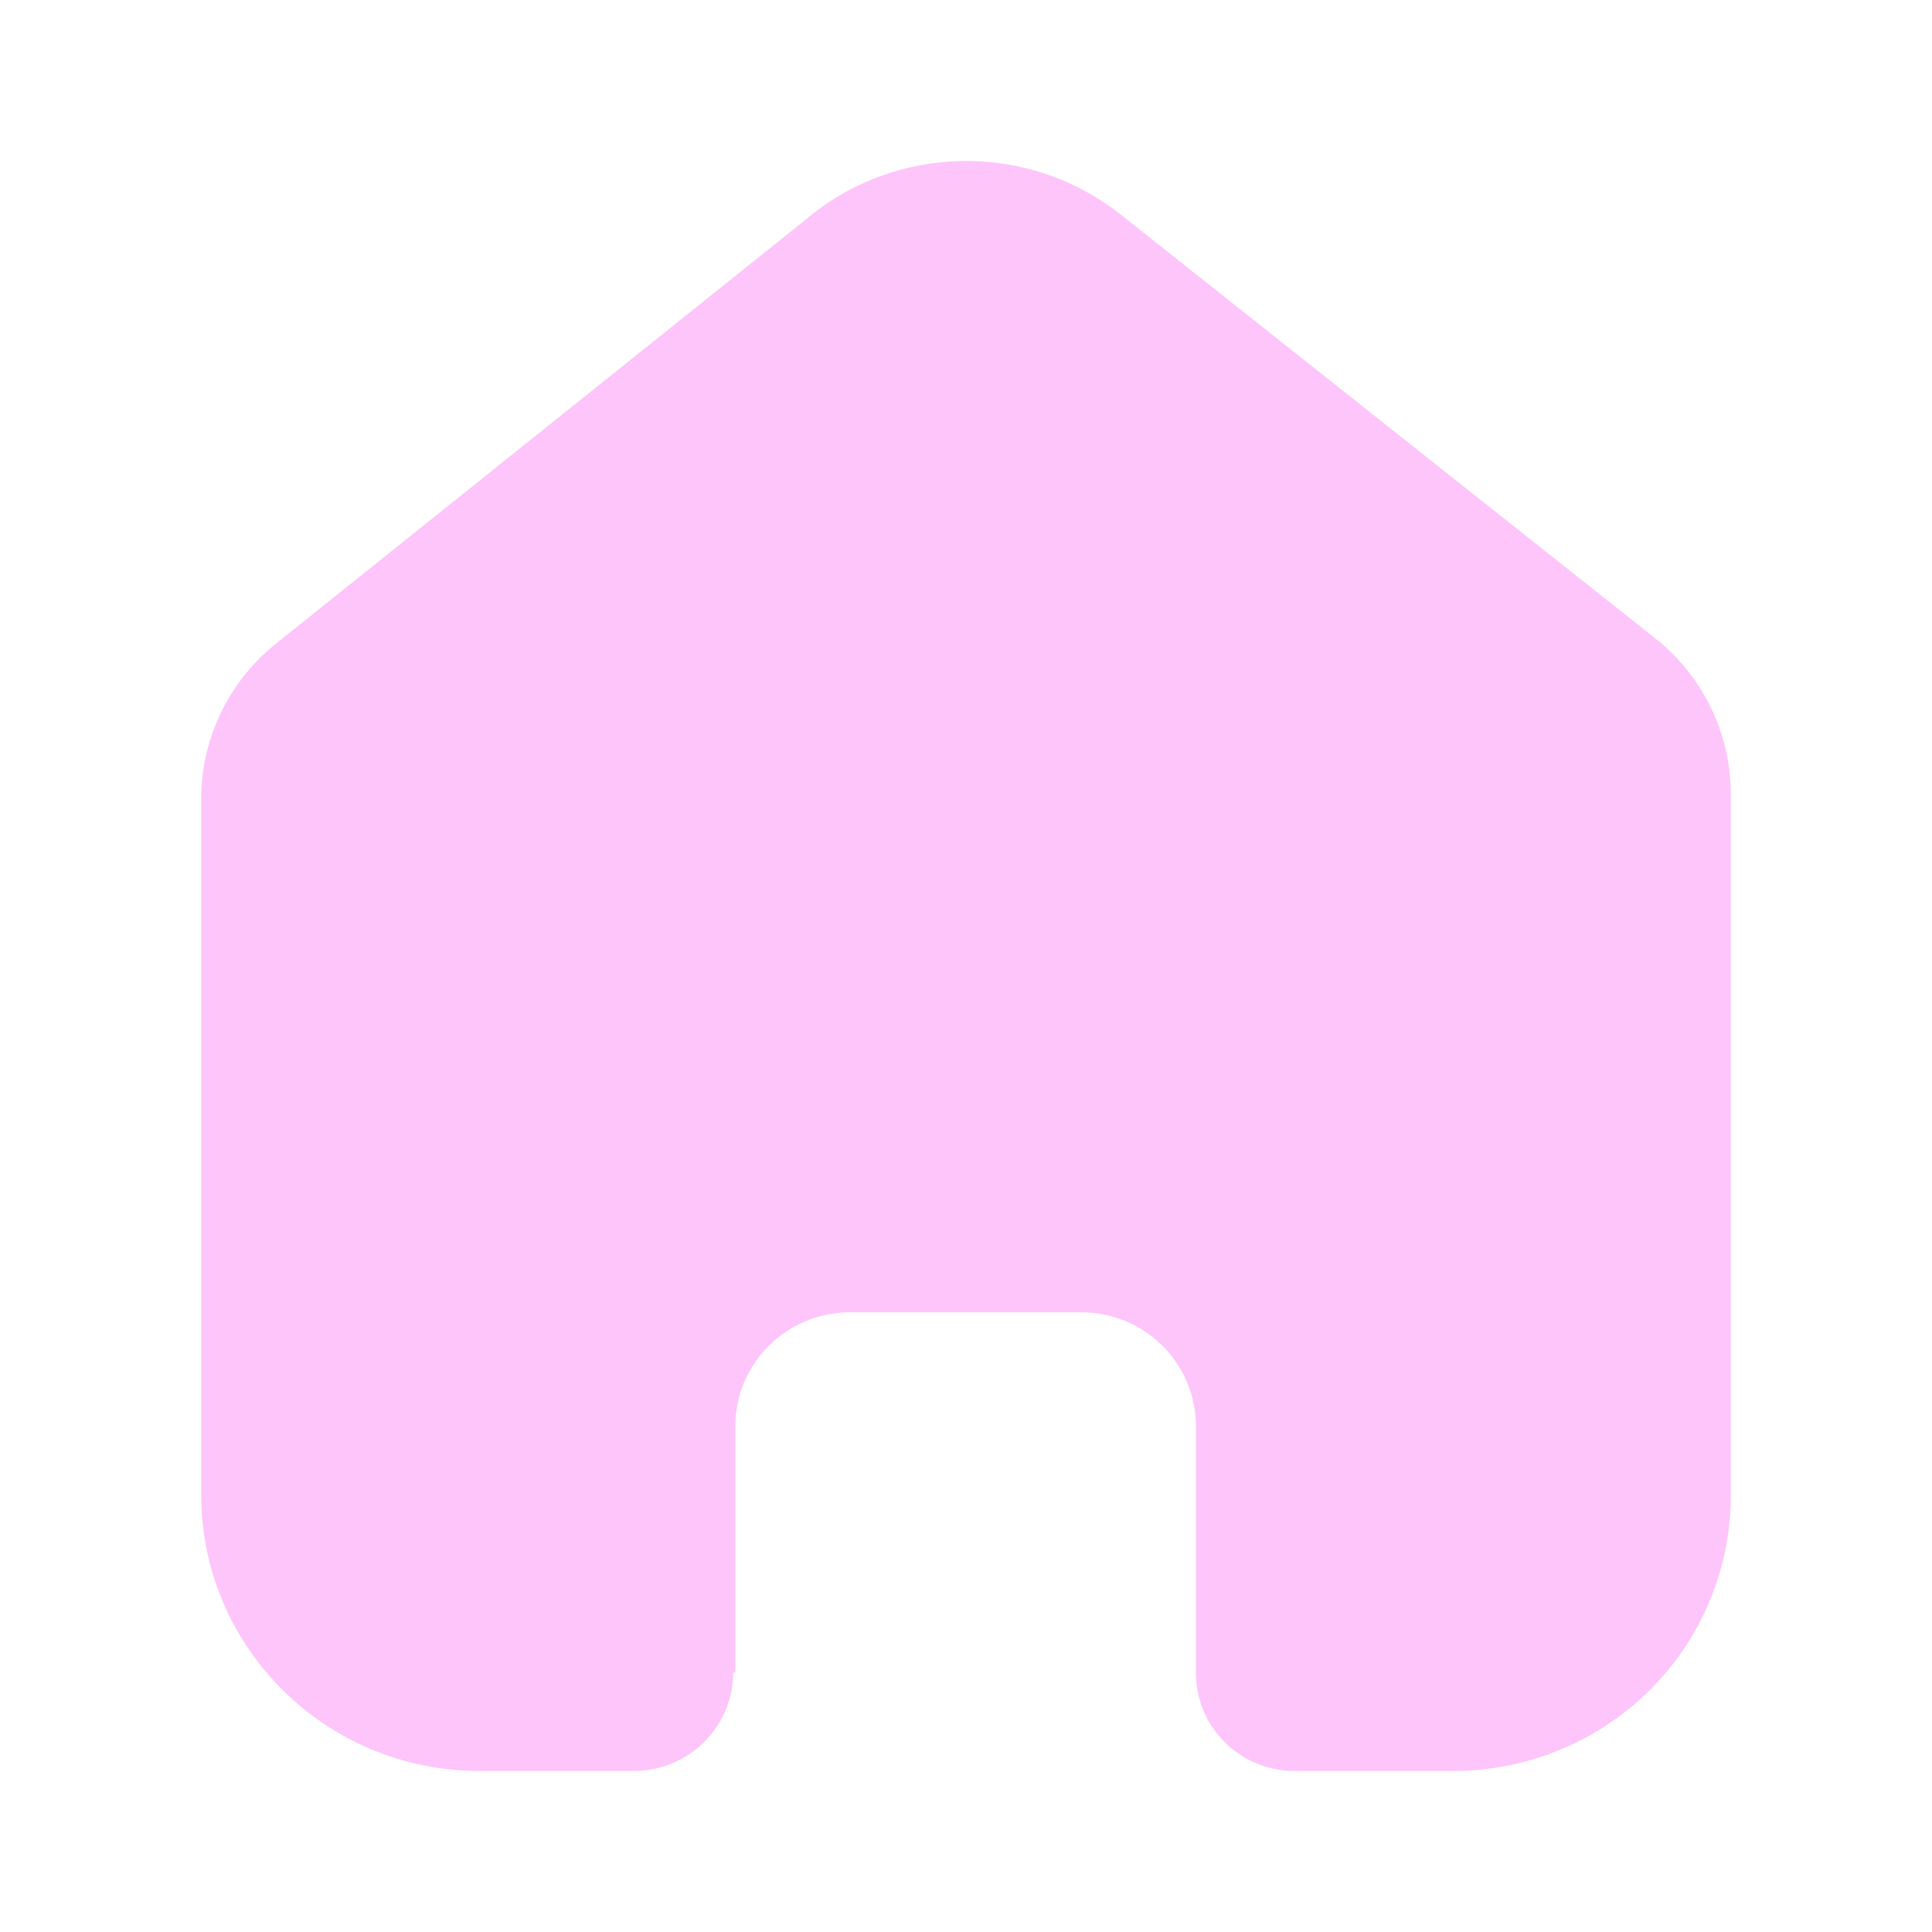
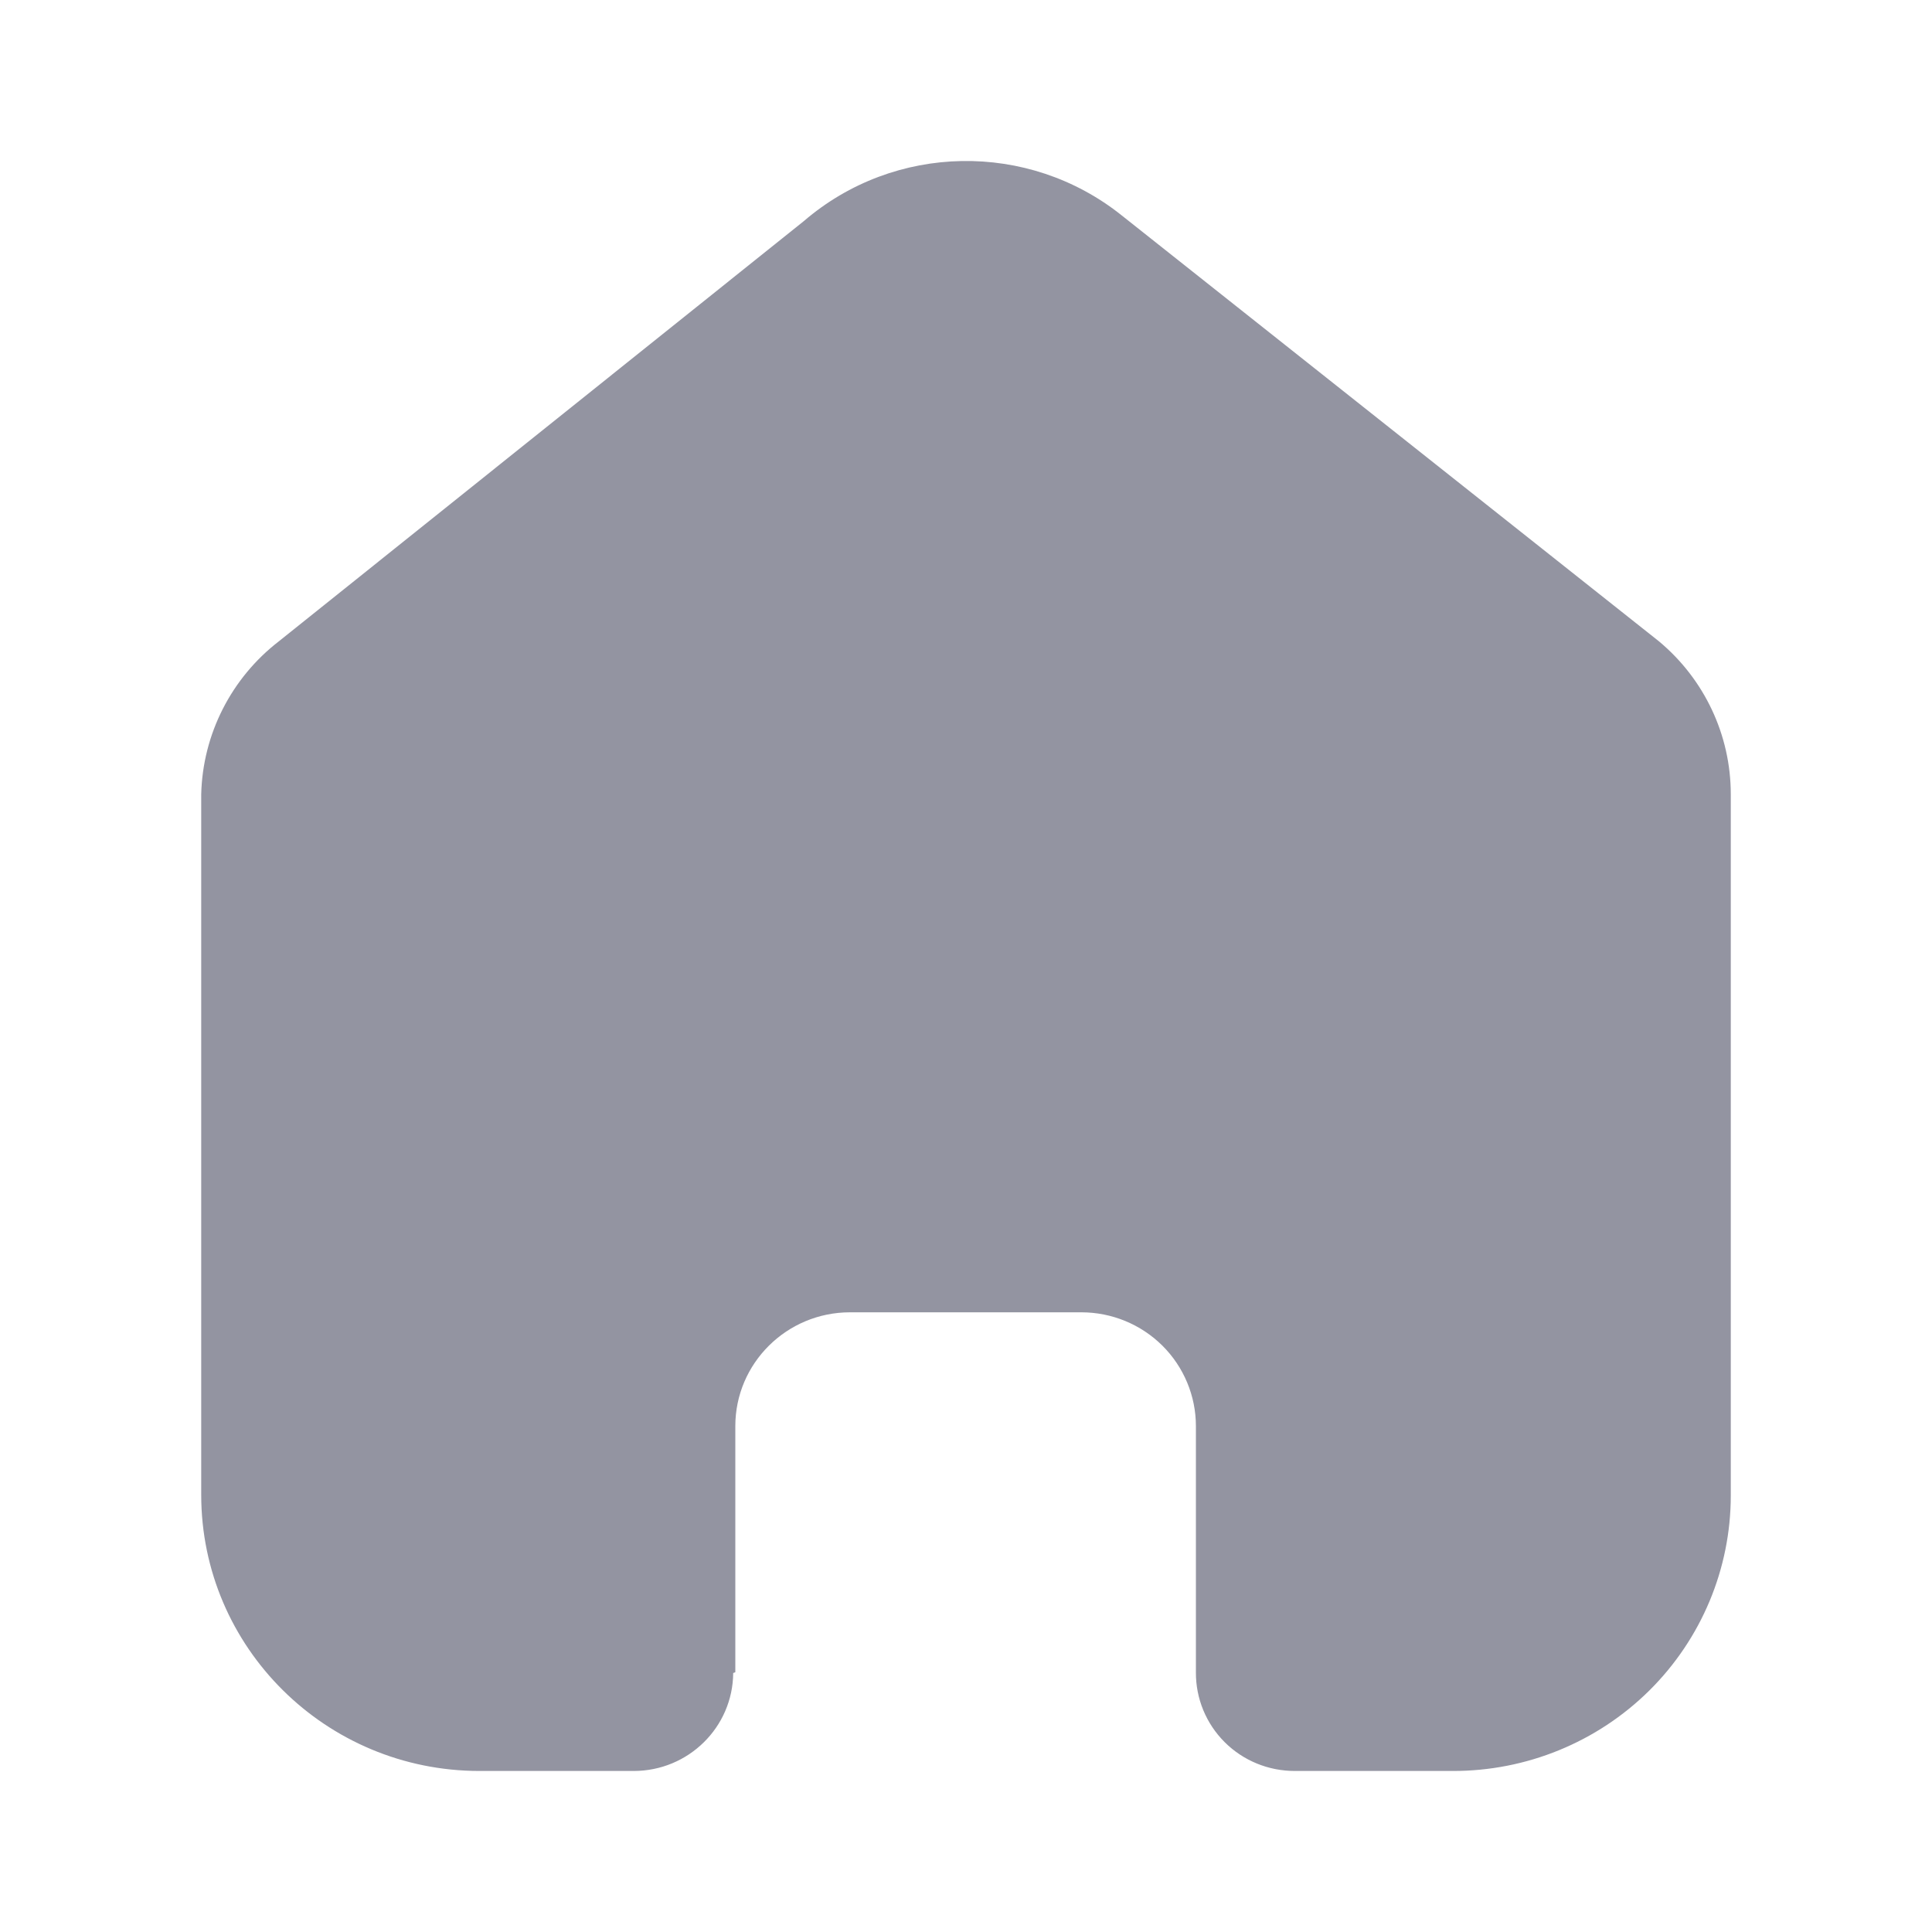
<svg xmlns="http://www.w3.org/2000/svg" width="20" height="20" viewBox="0 0 20 20" fill="none">
-   <path d="M7.612 17.311V14.763C7.612 14.113 8.144 13.585 8.799 13.585H11.194C11.509 13.585 11.81 13.709 12.033 13.93C12.255 14.151 12.38 14.451 12.38 14.763V17.311C12.378 17.582 12.485 17.842 12.677 18.034C12.869 18.226 13.13 18.333 13.403 18.333H15.037C15.8 18.335 16.532 18.036 17.073 17.501C17.613 16.966 17.917 16.239 17.917 15.482V8.222C17.917 7.61 17.644 7.03 17.171 6.637L11.612 2.23C10.645 1.457 9.259 1.482 8.321 2.289L2.889 6.637C2.394 7.018 2.098 7.601 2.083 8.222V15.474C2.083 17.053 3.373 18.333 4.964 18.333H6.56C7.126 18.333 7.586 17.88 7.59 17.319L7.612 17.311Z" fill="#fec5fb" />
+   <path d="M7.612 17.311V14.763C7.612 14.113 8.144 13.585 8.799 13.585H11.194C11.509 13.585 11.81 13.709 12.033 13.93C12.255 14.151 12.38 14.451 12.38 14.763V17.311C12.378 17.582 12.485 17.842 12.677 18.034C12.869 18.226 13.13 18.333 13.403 18.333H15.037C15.8 18.335 16.532 18.036 17.073 17.501C17.613 16.966 17.917 16.239 17.917 15.482V8.222C17.917 7.61 17.644 7.03 17.171 6.637L11.612 2.23C10.645 1.457 9.259 1.482 8.321 2.289L2.889 6.637C2.394 7.018 2.098 7.601 2.083 8.222V15.474C2.083 17.053 3.373 18.333 4.964 18.333H6.56C7.126 18.333 7.586 17.88 7.59 17.319L7.612 17.311Z" fill="#9394a1" />
</svg>
